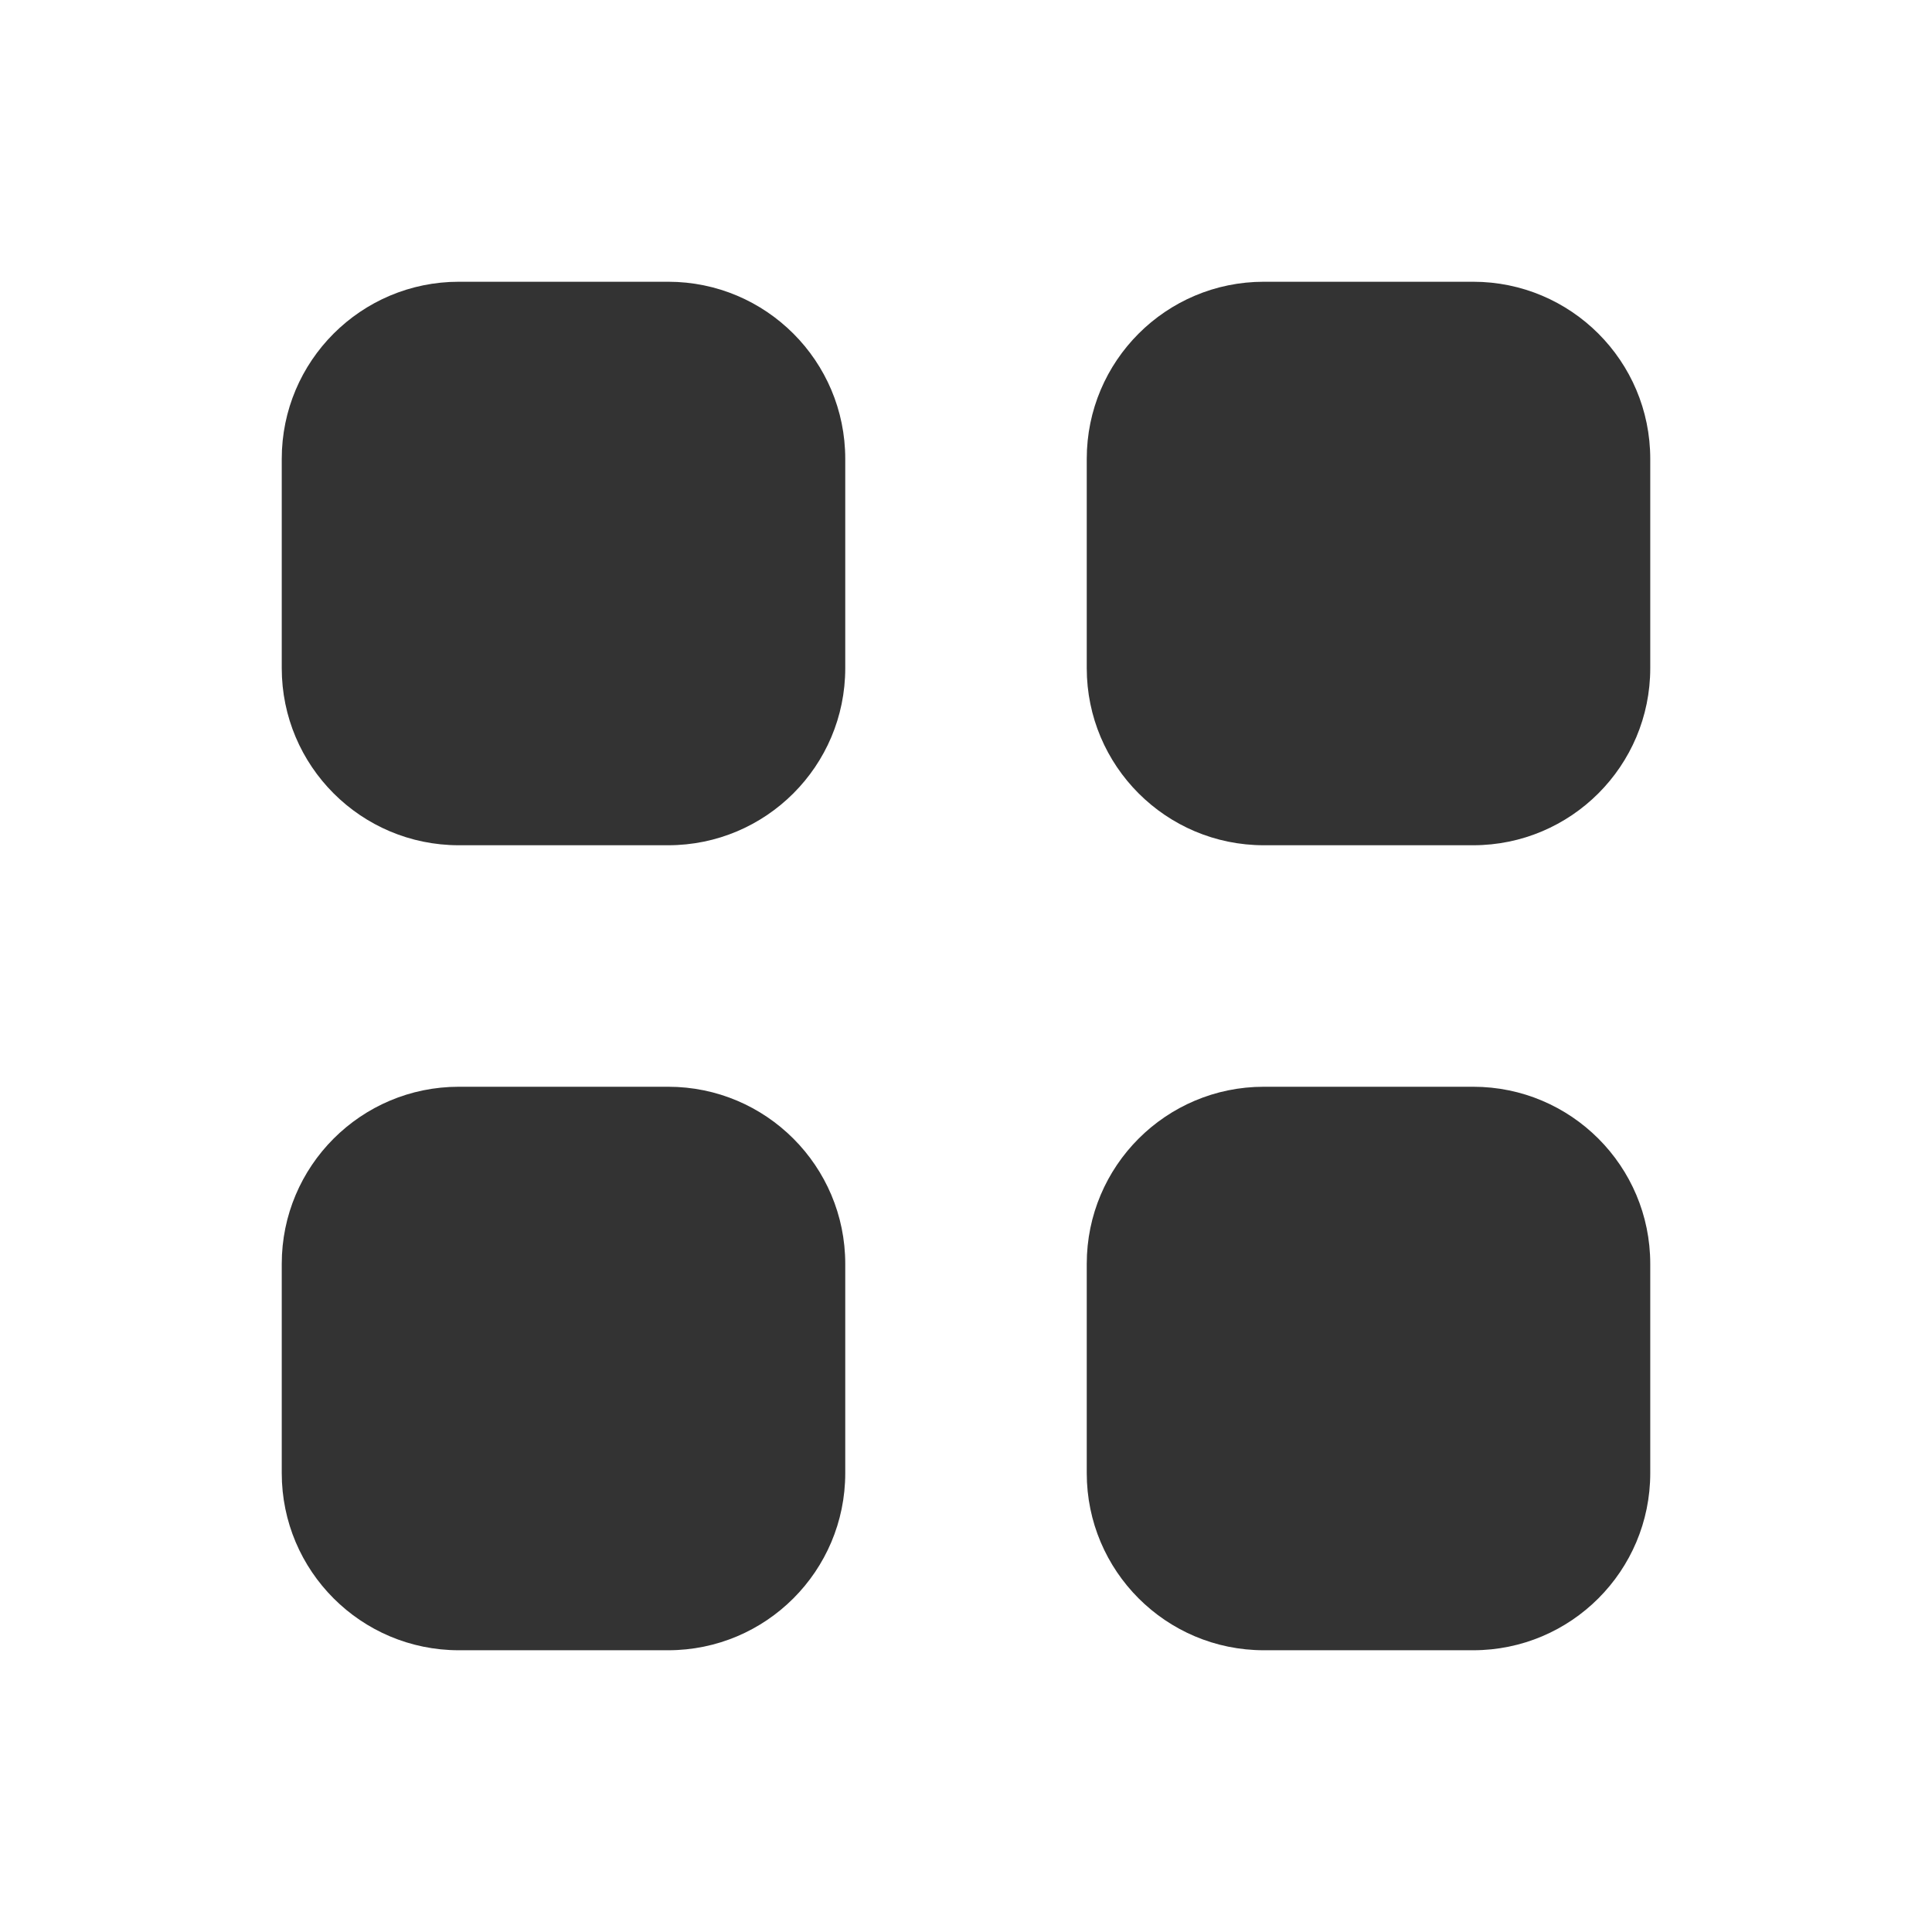
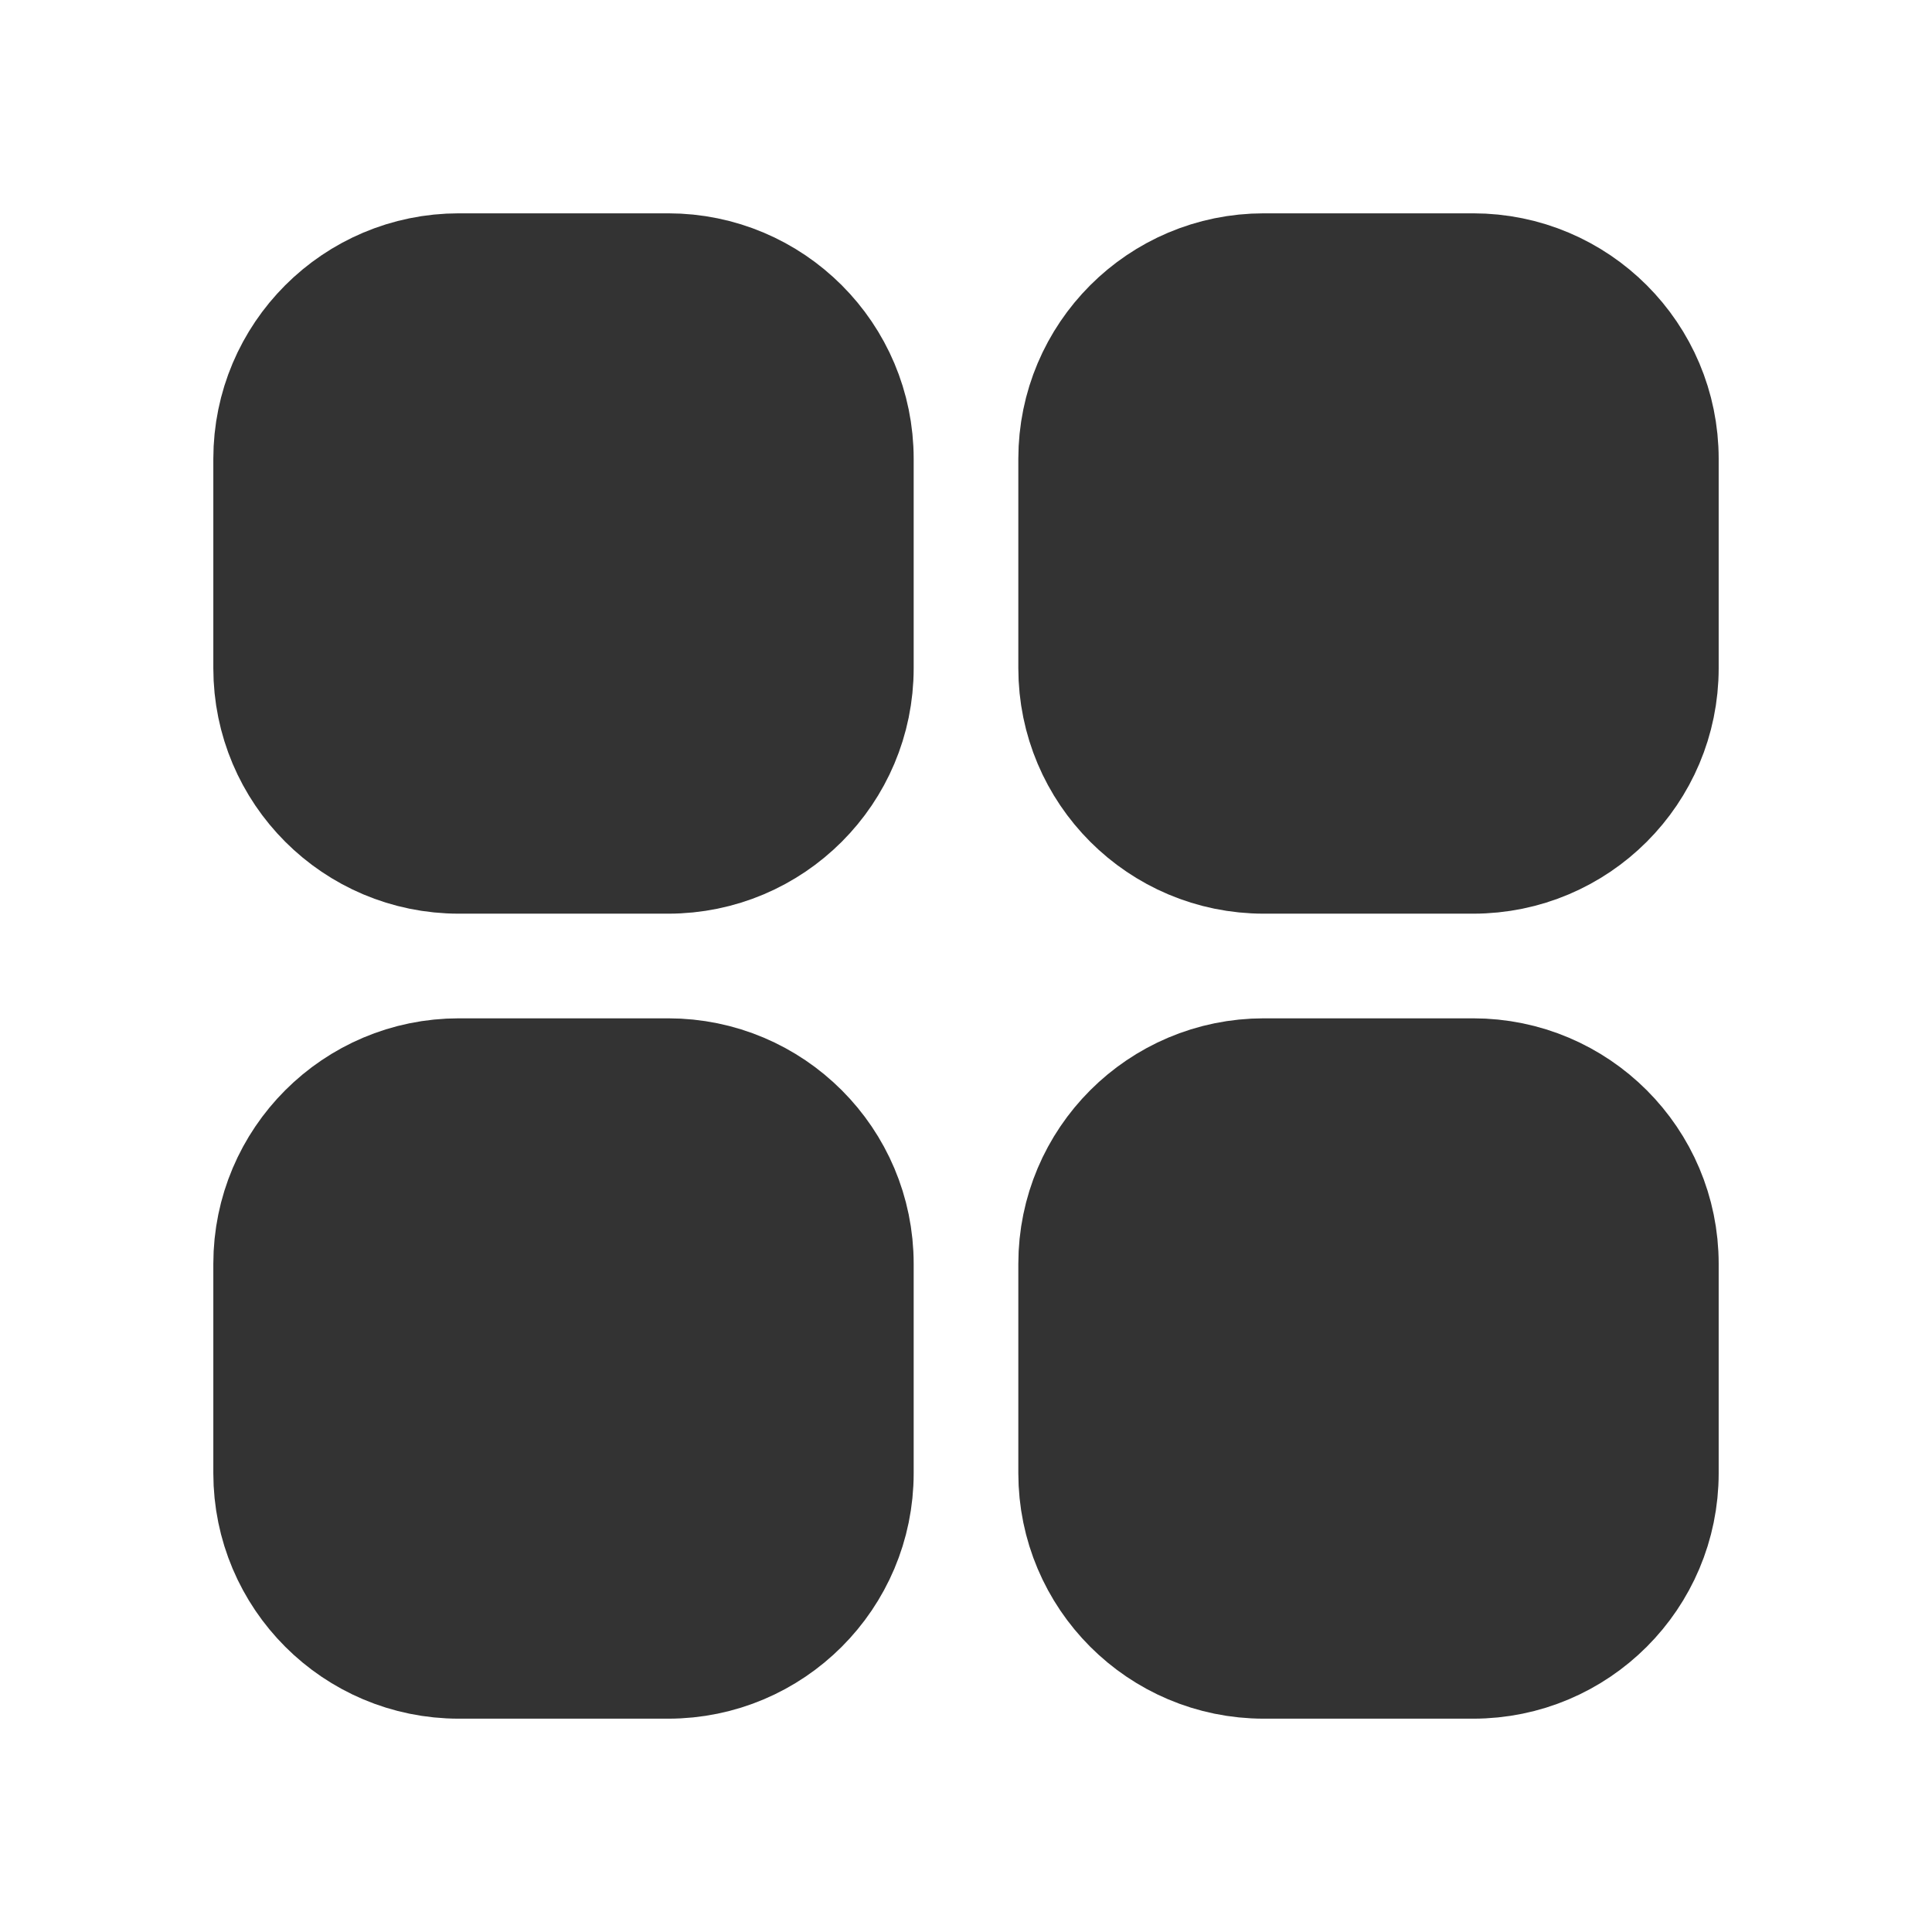
- <svg xmlns="http://www.w3.org/2000/svg" width="24" height="24" viewBox="0 0 24 24" fill="#333333">
-   <rect x="3.5" y="3.5" width="7" height="7" rx="2.2" />
-   <rect x="13.5" y="3.5" width="7" height="7" rx="2.2" />
-   <rect x="3.5" y="13.5" width="7" height="7" rx="2.2" />
-   <rect x="13.5" y="13.5" width="7" height="7" rx="2.2" />
+ <svg xmlns="http://www.w3.org/2000/svg" width="24" height="24" viewBox="0 0 24 24" fill="none">
+   <rect x="3.5" y="3.5" width="7" height="7" rx="2.2" fill="#333333" stroke-width="1.7" stroke-linejoin="round" stroke="#333333" />
+   <rect x="13.5" y="3.5" width="7" height="7" rx="2.2" fill="#333333" stroke-width="1.7" stroke-linejoin="round" stroke="#333333" />
+   <rect x="3.5" y="13.5" width="7" height="7" rx="2.2" fill="#333333" stroke-width="1.7" stroke-linejoin="round" stroke="#333333" />
+   <rect x="13.5" y="13.5" width="7" height="7" rx="2.2" fill="#333333" stroke-width="1.7" stroke-linejoin="round" stroke="#333333" />
</svg>
